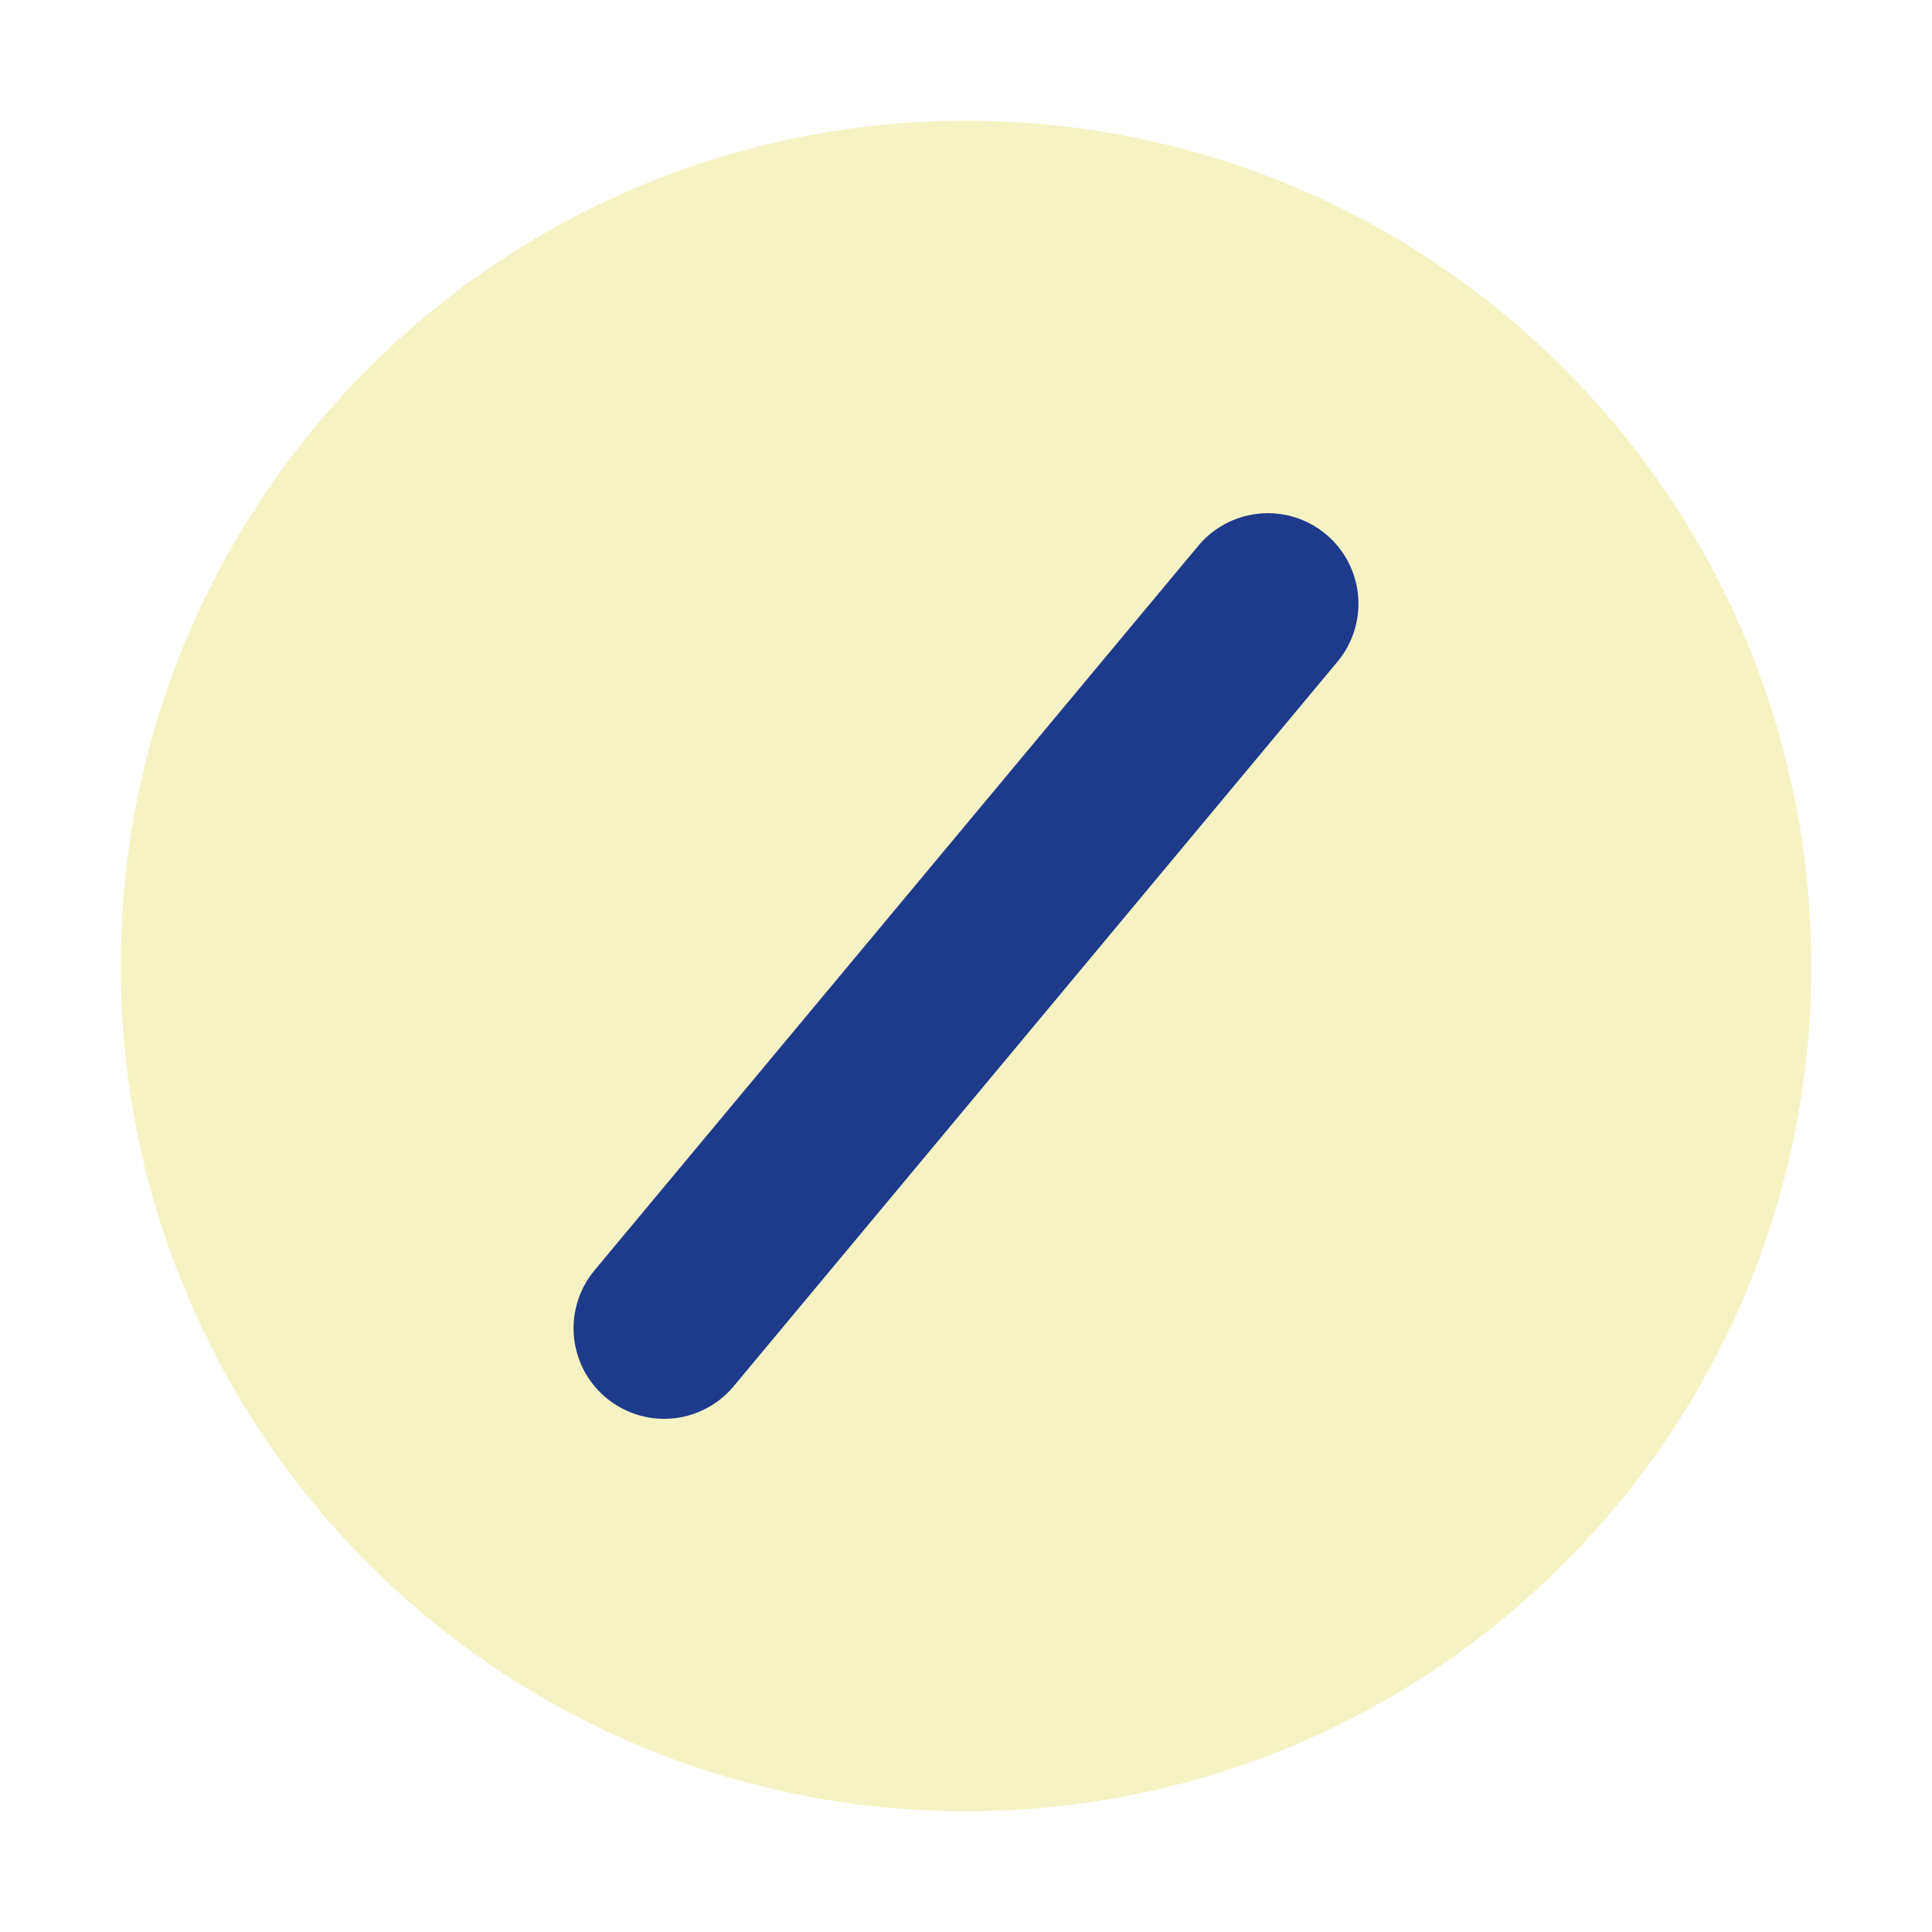
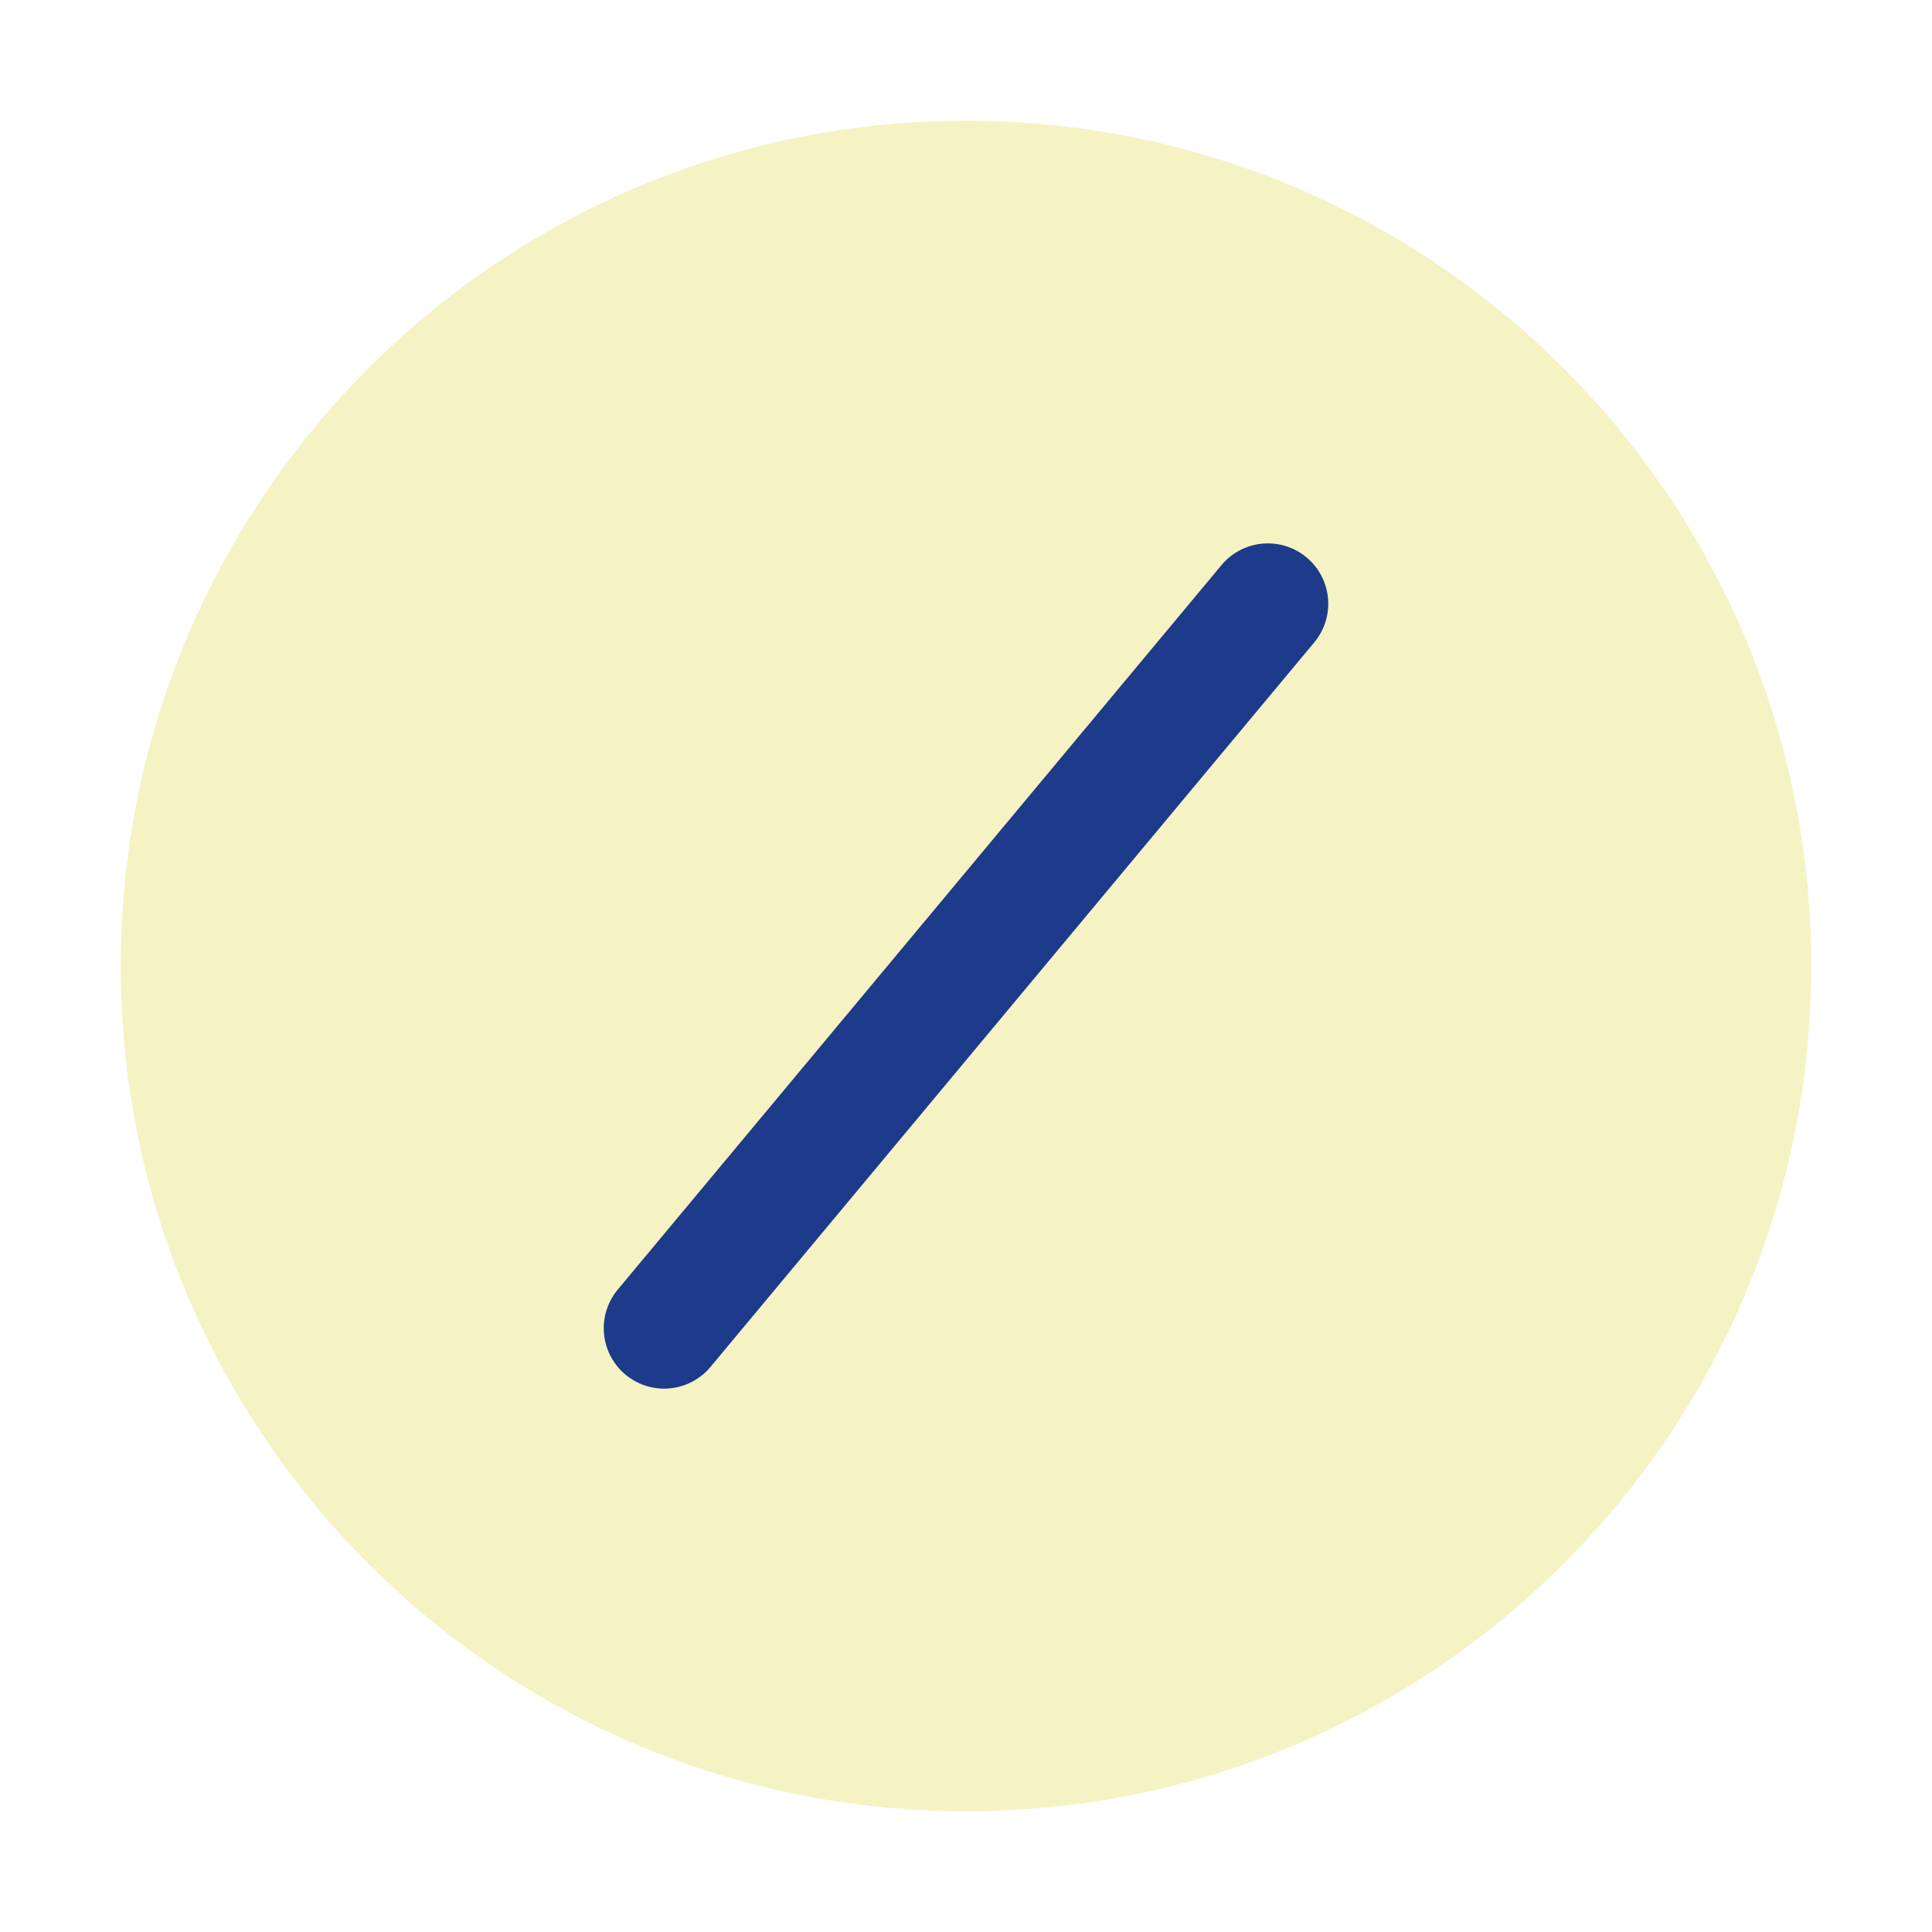
<svg xmlns="http://www.w3.org/2000/svg" viewBox="0 0 64 64">
  <circle cx="32" cy="32" r="28" fill="#f5f3c4" />
-   <line x1="42" y1="20" x2="22" y2="44" stroke="#1e3a8a" stroke-width="6" stroke-linecap="round" />
+   <line x1="42" y1="20" x2="22" y2="44" stroke="#1e3a8a" stroke-width="4" stroke-linecap="round" />
</svg>
